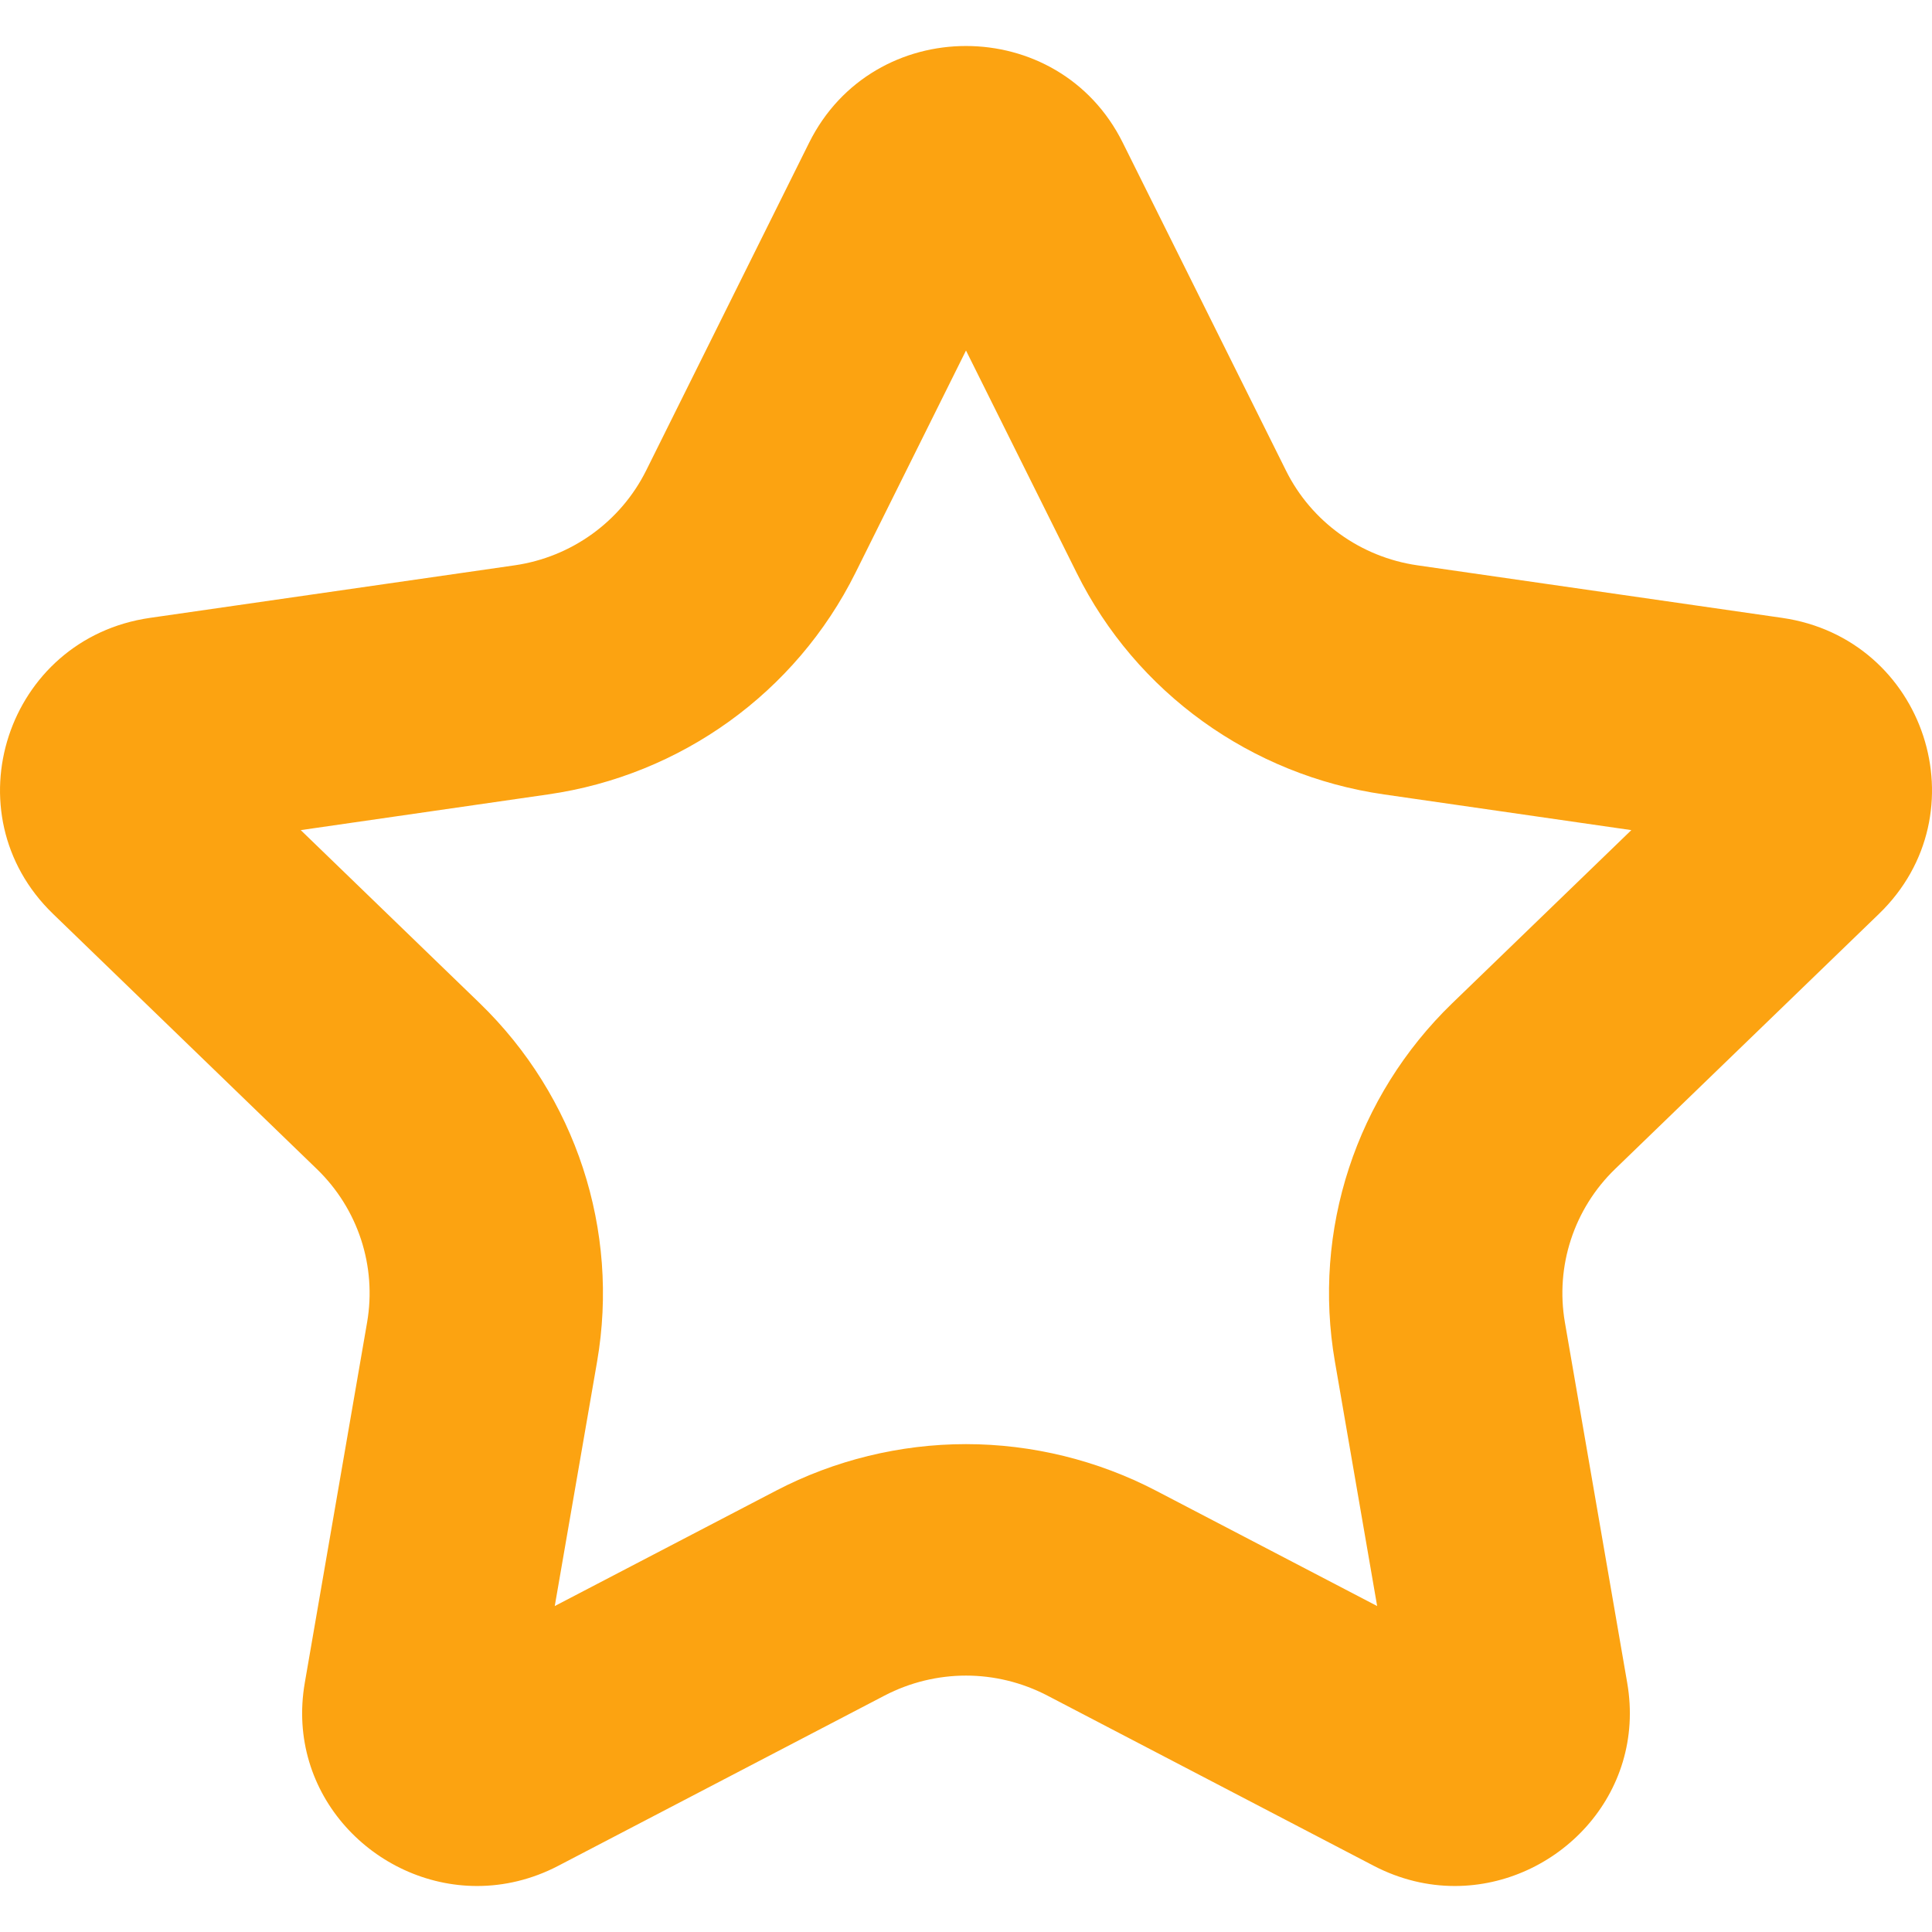
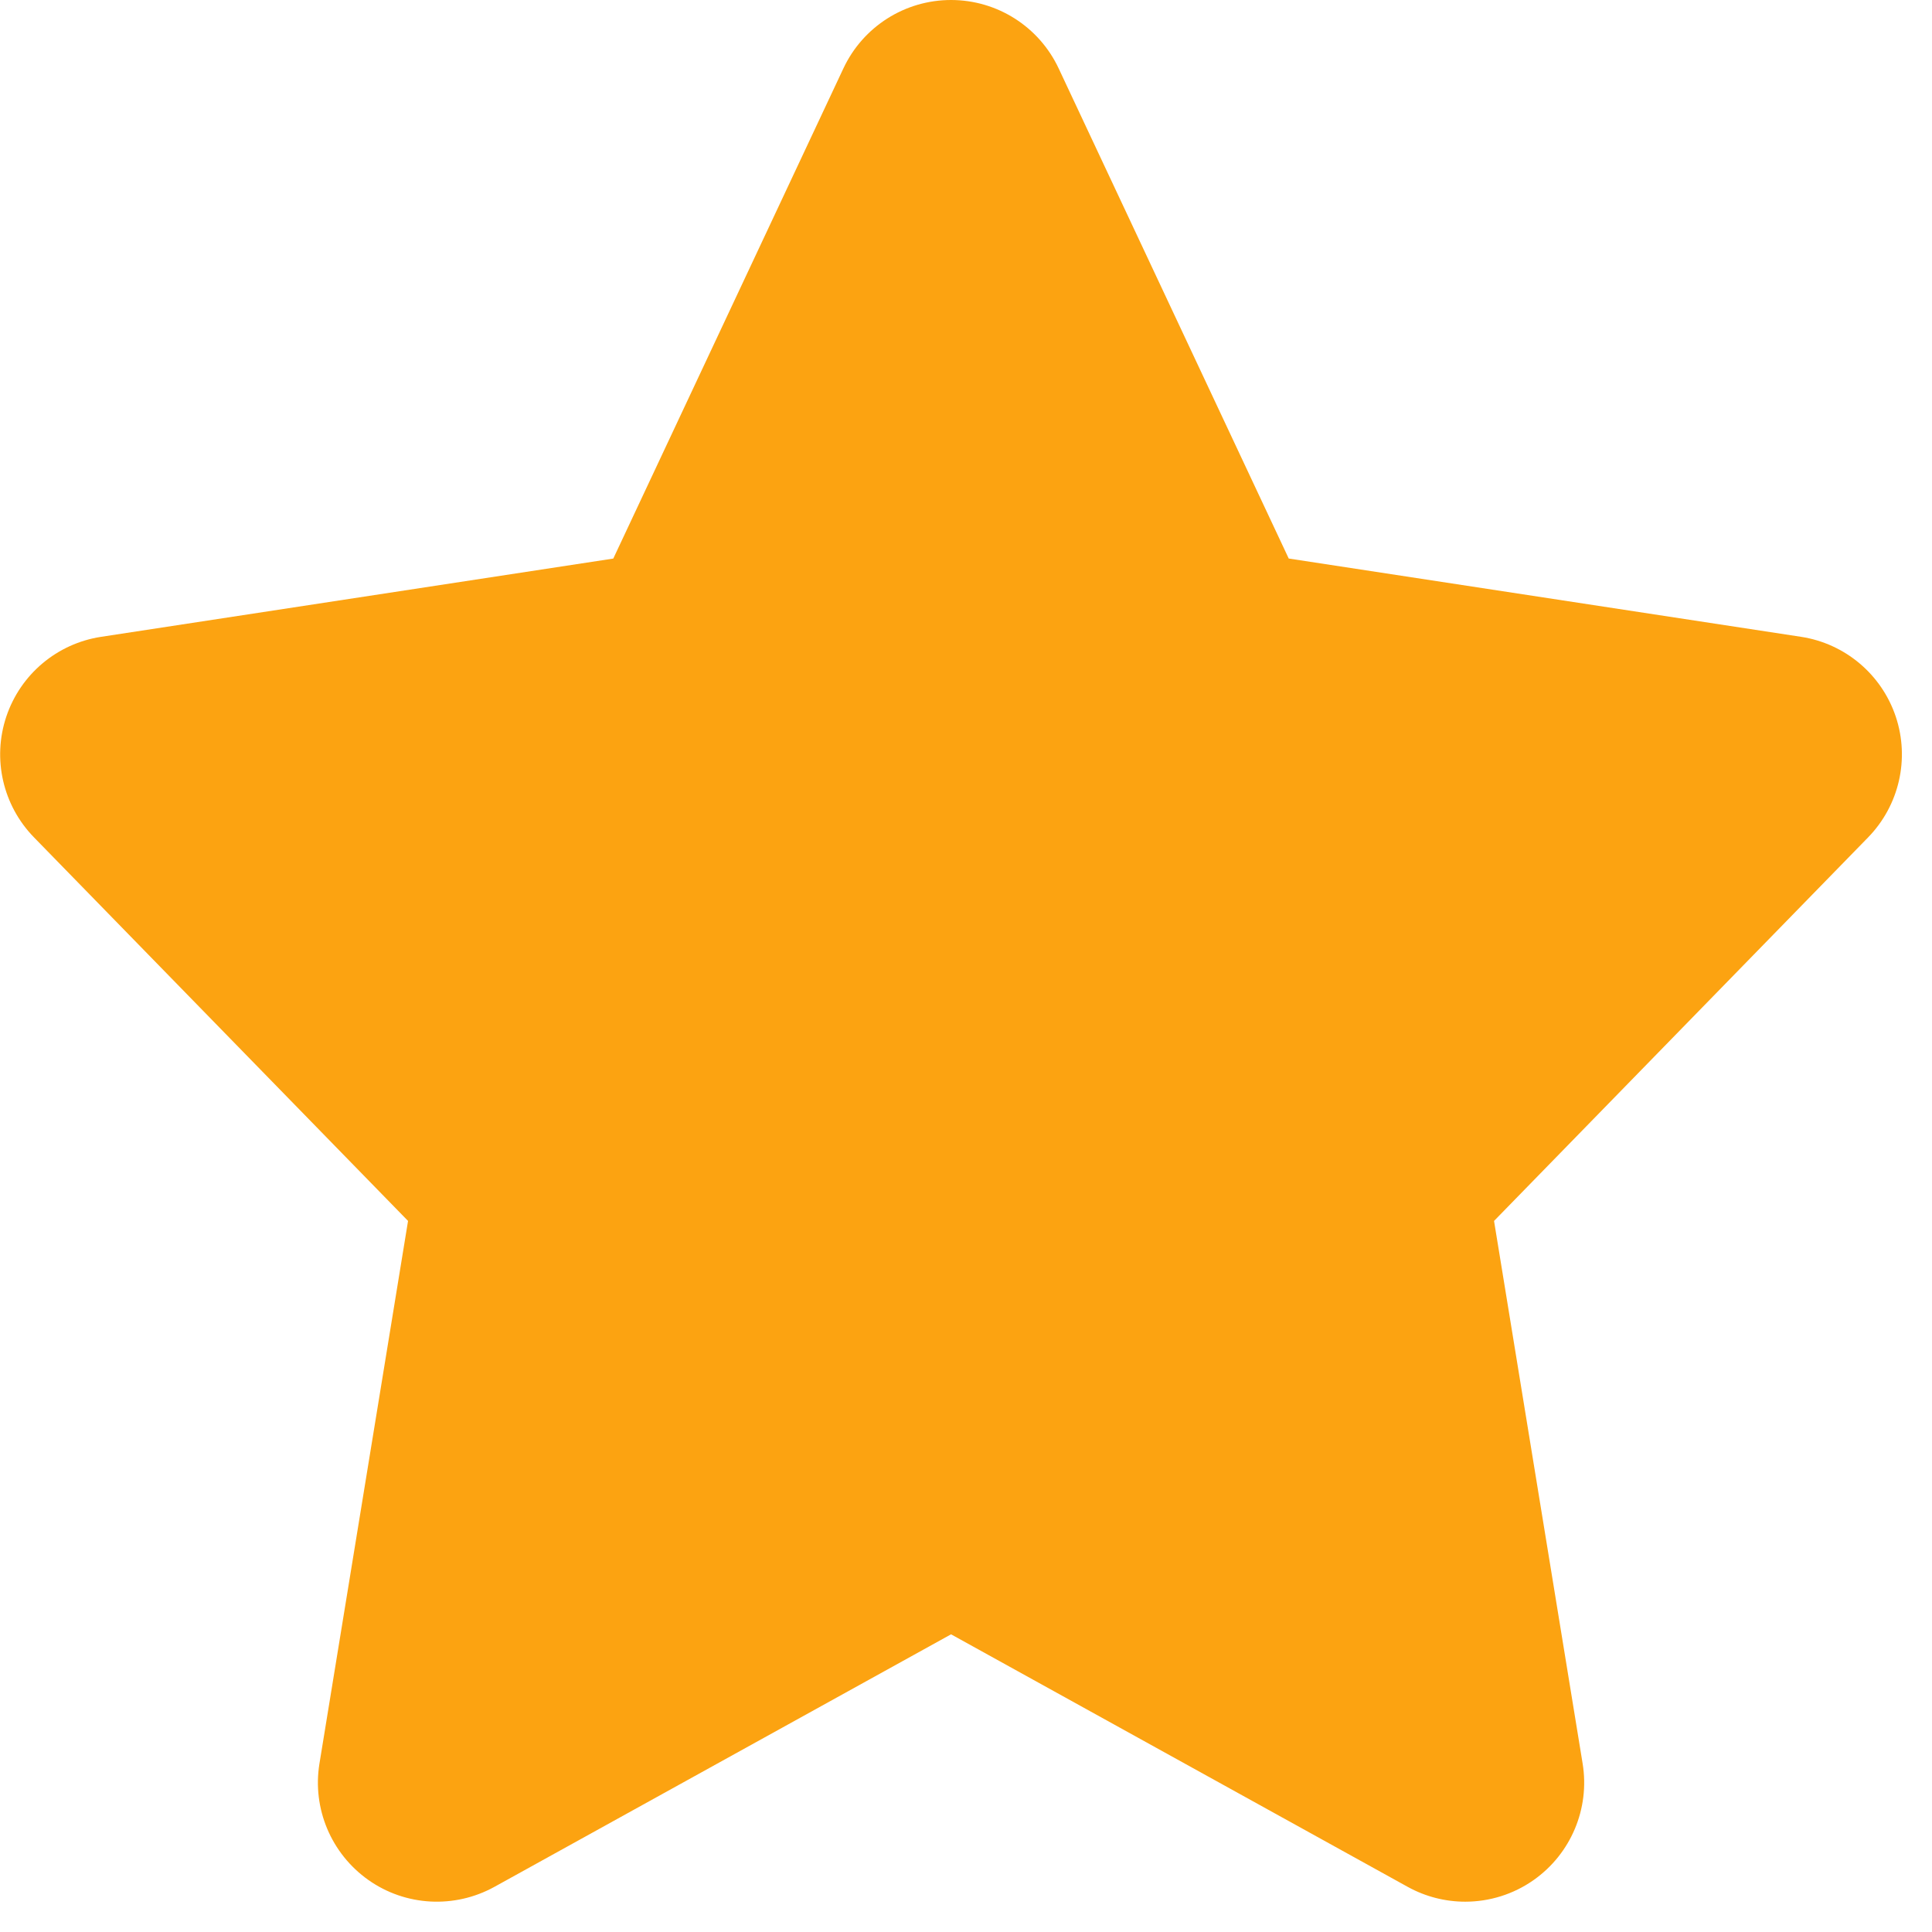
- <svg xmlns="http://www.w3.org/2000/svg" width="800px" height="800px" viewBox="0 -0.5 21 21" version="1.1">
-   <defs>
- 
- </defs>
-   <g id="Page-1" stroke="none" stroke-width="1" fill="none" fill-rule="evenodd">
-     <g id="Dribbble-Light-Preview" transform="translate(-139, -320)" fill="#fca311">
-       <g id="icons" transform="translate(56, 160)">
-         <path d="M98.786,170.404 C97.74,171.416 97.262,172.872 97.51,174.301 L97.969,176.957 L95.565,175.703 C94.93,175.372 94.216,175.197 93.5,175.197 C92.783,175.197 92.069,175.372 91.435,175.703 L89.03,176.957 L89.49,174.301 C89.737,172.872 89.259,171.416 88.214,170.404 L86.269,168.523 L88.957,168.135 C90.403,167.927 91.651,167.027 92.298,165.727 L93.5,163.31 L94.703,165.727 C95.348,167.027 96.598,167.927 98.043,168.135 L100.732,168.523 L98.786,170.404 Z M103.424,169.433 C104.552,168.342 103.93,166.441 102.371,166.216 L98.408,165.645 C97.789,165.556 97.253,165.17 96.977,164.613 L95.204,161.051 C94.856,160.35 94.178,160 93.5,160 C92.822,160 92.144,160.35 91.795,161.051 L90.024,164.613 C89.747,165.17 89.211,165.556 88.593,165.645 L84.63,166.216 C83.071,166.441 82.448,168.342 83.576,169.433 L86.443,172.206 C86.892,172.639 87.096,173.263 86.99,173.875 L86.313,177.791 C86.102,179.01 87.079,180 88.186,180 C88.478,180 88.781,179.931 89.071,179.779 L92.615,177.93 C92.892,177.786 93.196,177.713 93.5,177.713 C93.804,177.713 94.107,177.786 94.384,177.93 L97.929,179.779 C98.22,179.931 98.521,180 98.813,180 C99.921,180 100.898,179.01 100.687,177.791 L100.01,173.875 C99.904,173.263 100.108,172.639 100.556,172.206 L103.424,169.433 Z" id="star_favorite-[#1498]">
- 
- </path>
-       </g>
-     </g>
-   </g>
+ <svg xmlns="http://www.w3.org/2000/svg" version="1.0" id="Layer_1" width="800px" height="800px" viewBox="0 0 64 64" enable-background="new 0 0 64 64" xml:space="preserve">
+   <path fill="#fca311" d="M62.799,23.737c-0.47-1.399-1.681-2.419-3.139-2.642l-16.969-2.593L35.069,2.265  C34.419,0.881,33.03,0,31.504,0c-1.527,0-2.915,0.881-3.565,2.265l-7.623,16.238L3.347,21.096c-1.458,0.223-2.669,1.242-3.138,2.642  c-0.469,1.4-0.115,2.942,0.916,4l12.392,12.707l-2.935,17.977c-0.242,1.488,0.389,2.984,1.62,3.854  c1.23,0.87,2.854,0.958,4.177,0.228l15.126-8.365l15.126,8.365c0.597,0.33,1.254,0.492,1.908,0.492c0.796,0,1.592-0.242,2.269-0.72  c1.231-0.869,1.861-2.365,1.619-3.854l-2.935-17.977l12.393-12.707C62.914,26.68,63.268,25.138,62.799,23.737z" />
</svg>
